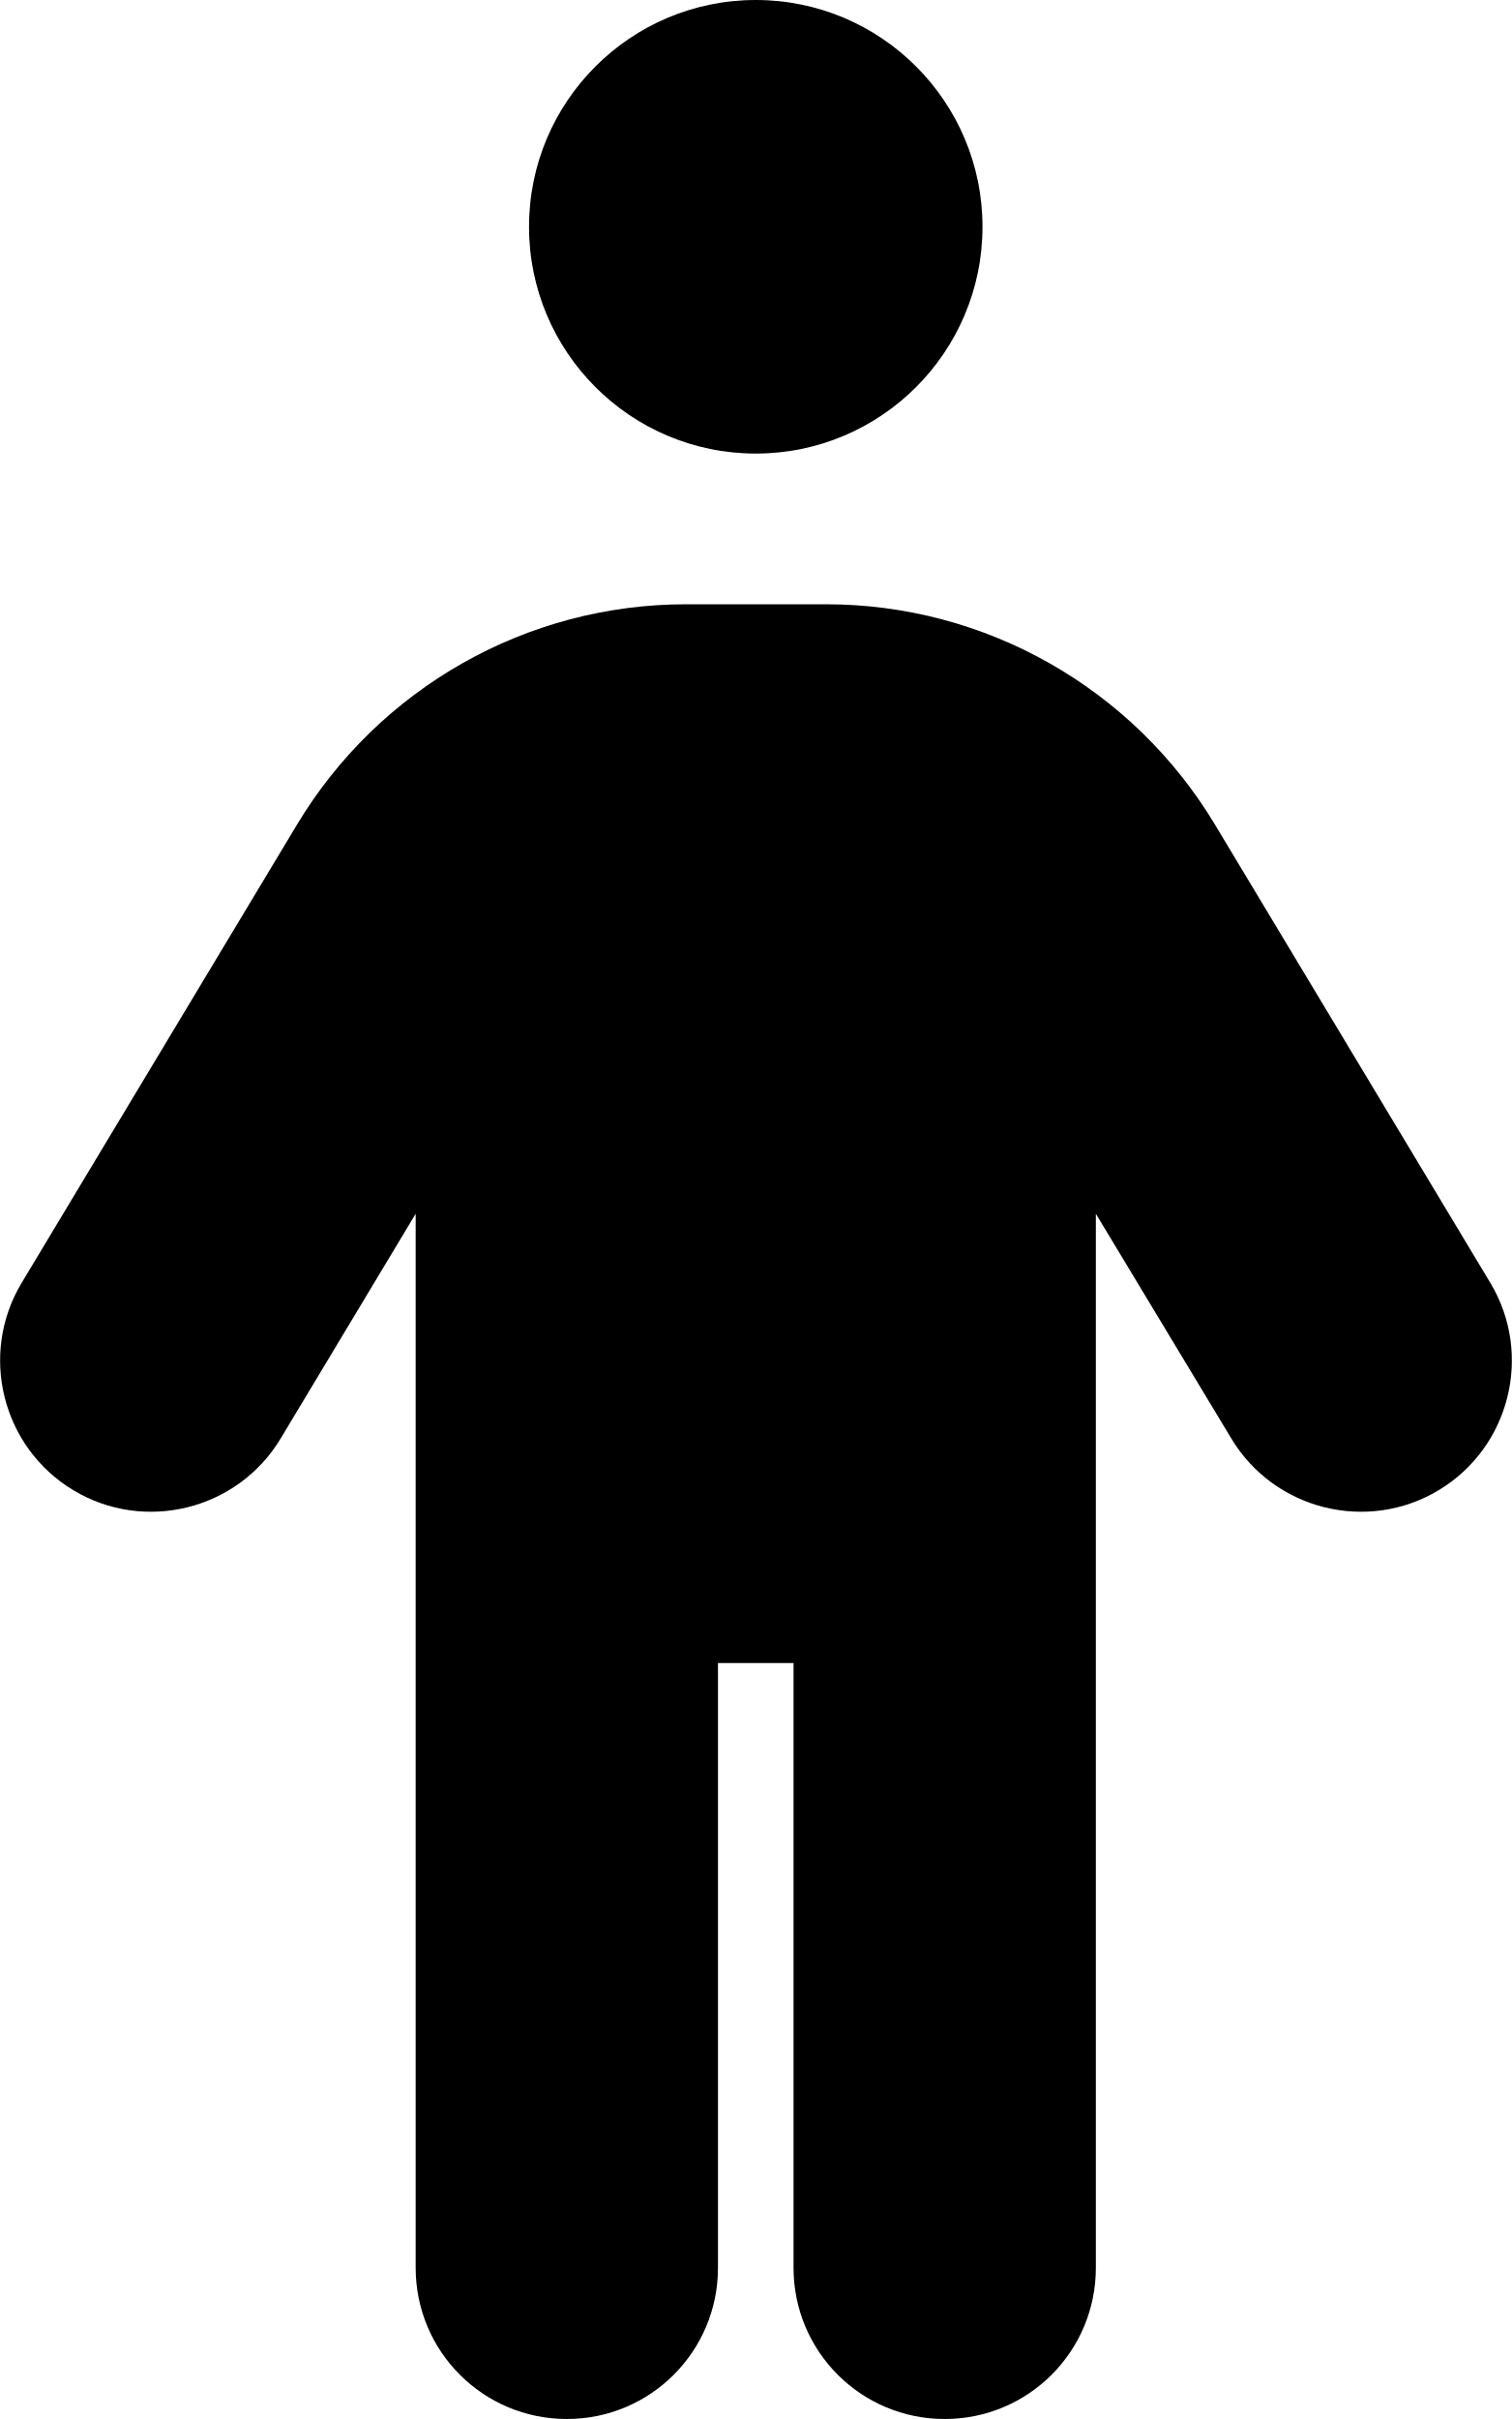
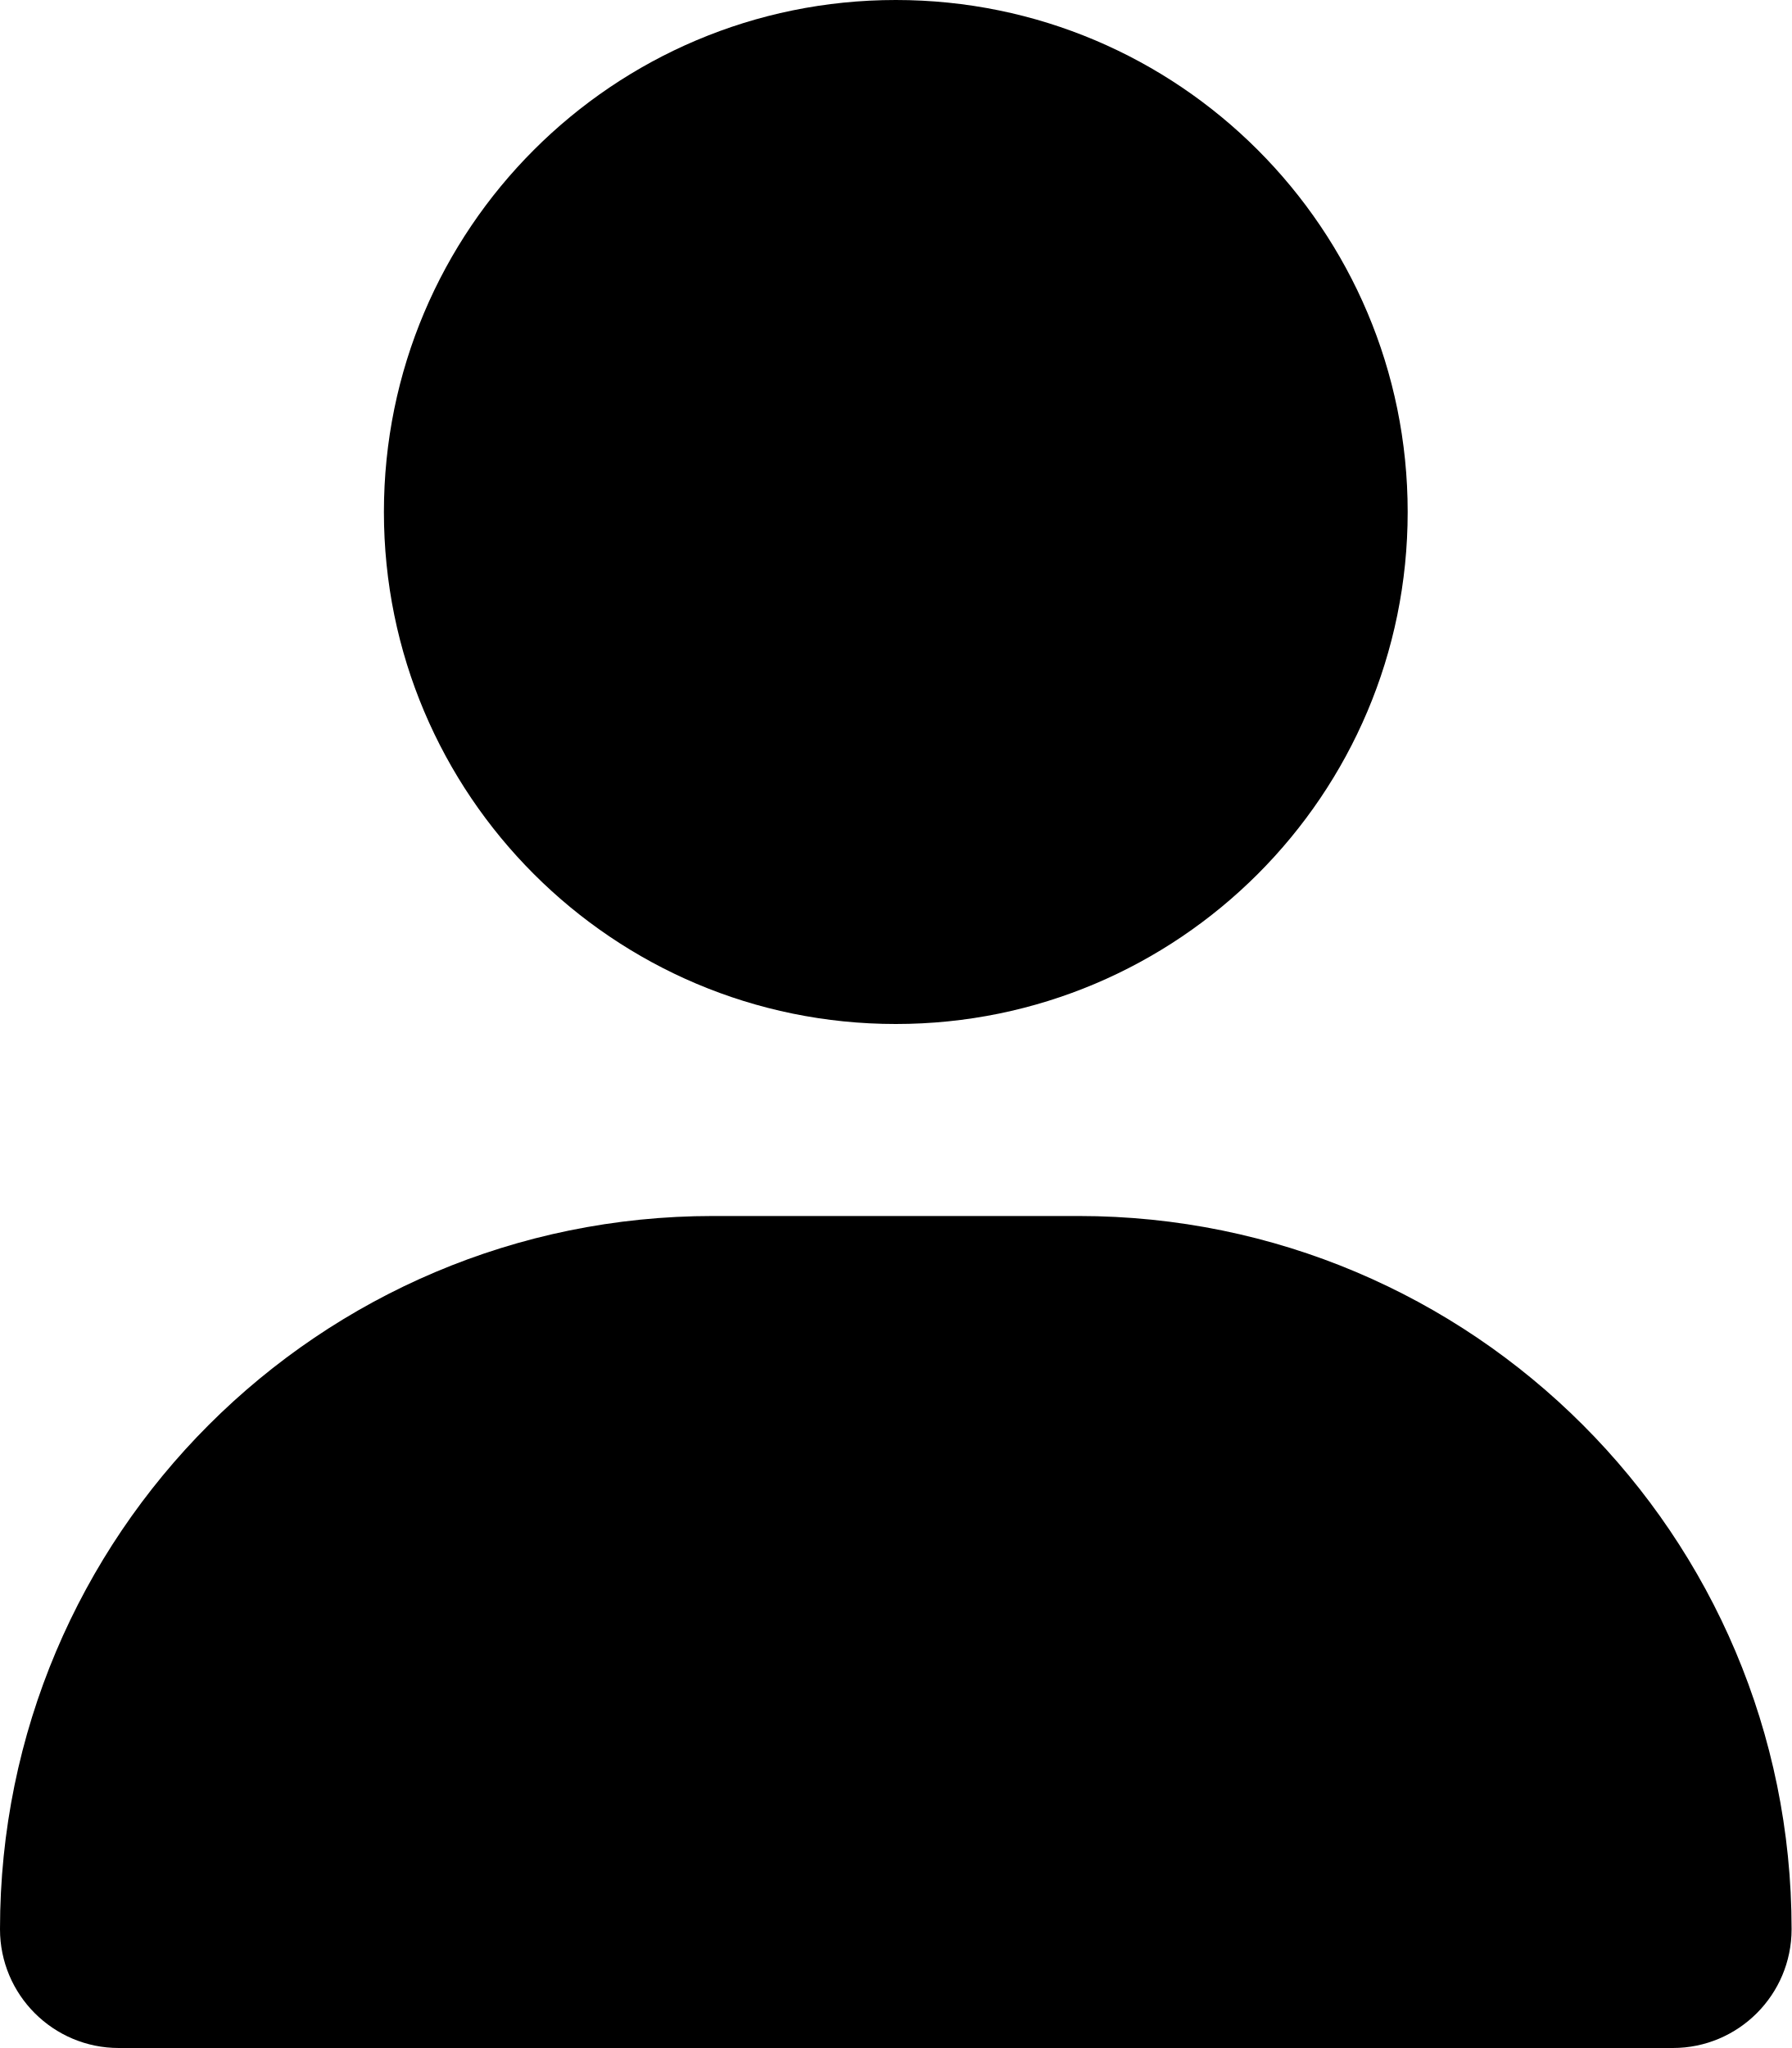
- <svg xmlns="http://www.w3.org/2000/svg" fill="none" viewBox="0 0 320 512">
-   <path d="M208 48c0 26.5-21.5 48-48 48s-48-21.5-48-48s21.5-48 48-48s48 21.5 48 48zM152 352V480c0 17.7-14.3 32-32 32s-32-14.3-32-32V256.9L59.4 304.5c-9.1 15.1-28.8 20-43.9 10.9s-20-28.8-10.9-43.9l58.3-97c17.4-28.9 48.6-46.6 82.3-46.6h29.7c33.7 0 64.9 17.7 82.3 46.6l58.3 97c9.1 15.1 4.2 34.8-10.9 43.9s-34.8 4.2-43.9-10.9L232 256.9V480c0 17.7-14.3 32-32 32s-32-14.3-32-32V352H152z" fill="black" />
+ <svg xmlns="http://www.w3.org/2000/svg" viewBox="0 0 448 512">
+   <path d="M224 256c70.7 0 128-57.3 128-128S294.7 0 224 0S96 57.3 96 128s57.3 128 128 128zm-45.7 48C79.8 304 0 383.8 0 482.3C0 498.7 13.3 512 29.7 512H418.3c16.4 0 29.7-13.3 29.7-29.7C448 383.8 368.2 304 269.7 304H178.3z" />
</svg>
